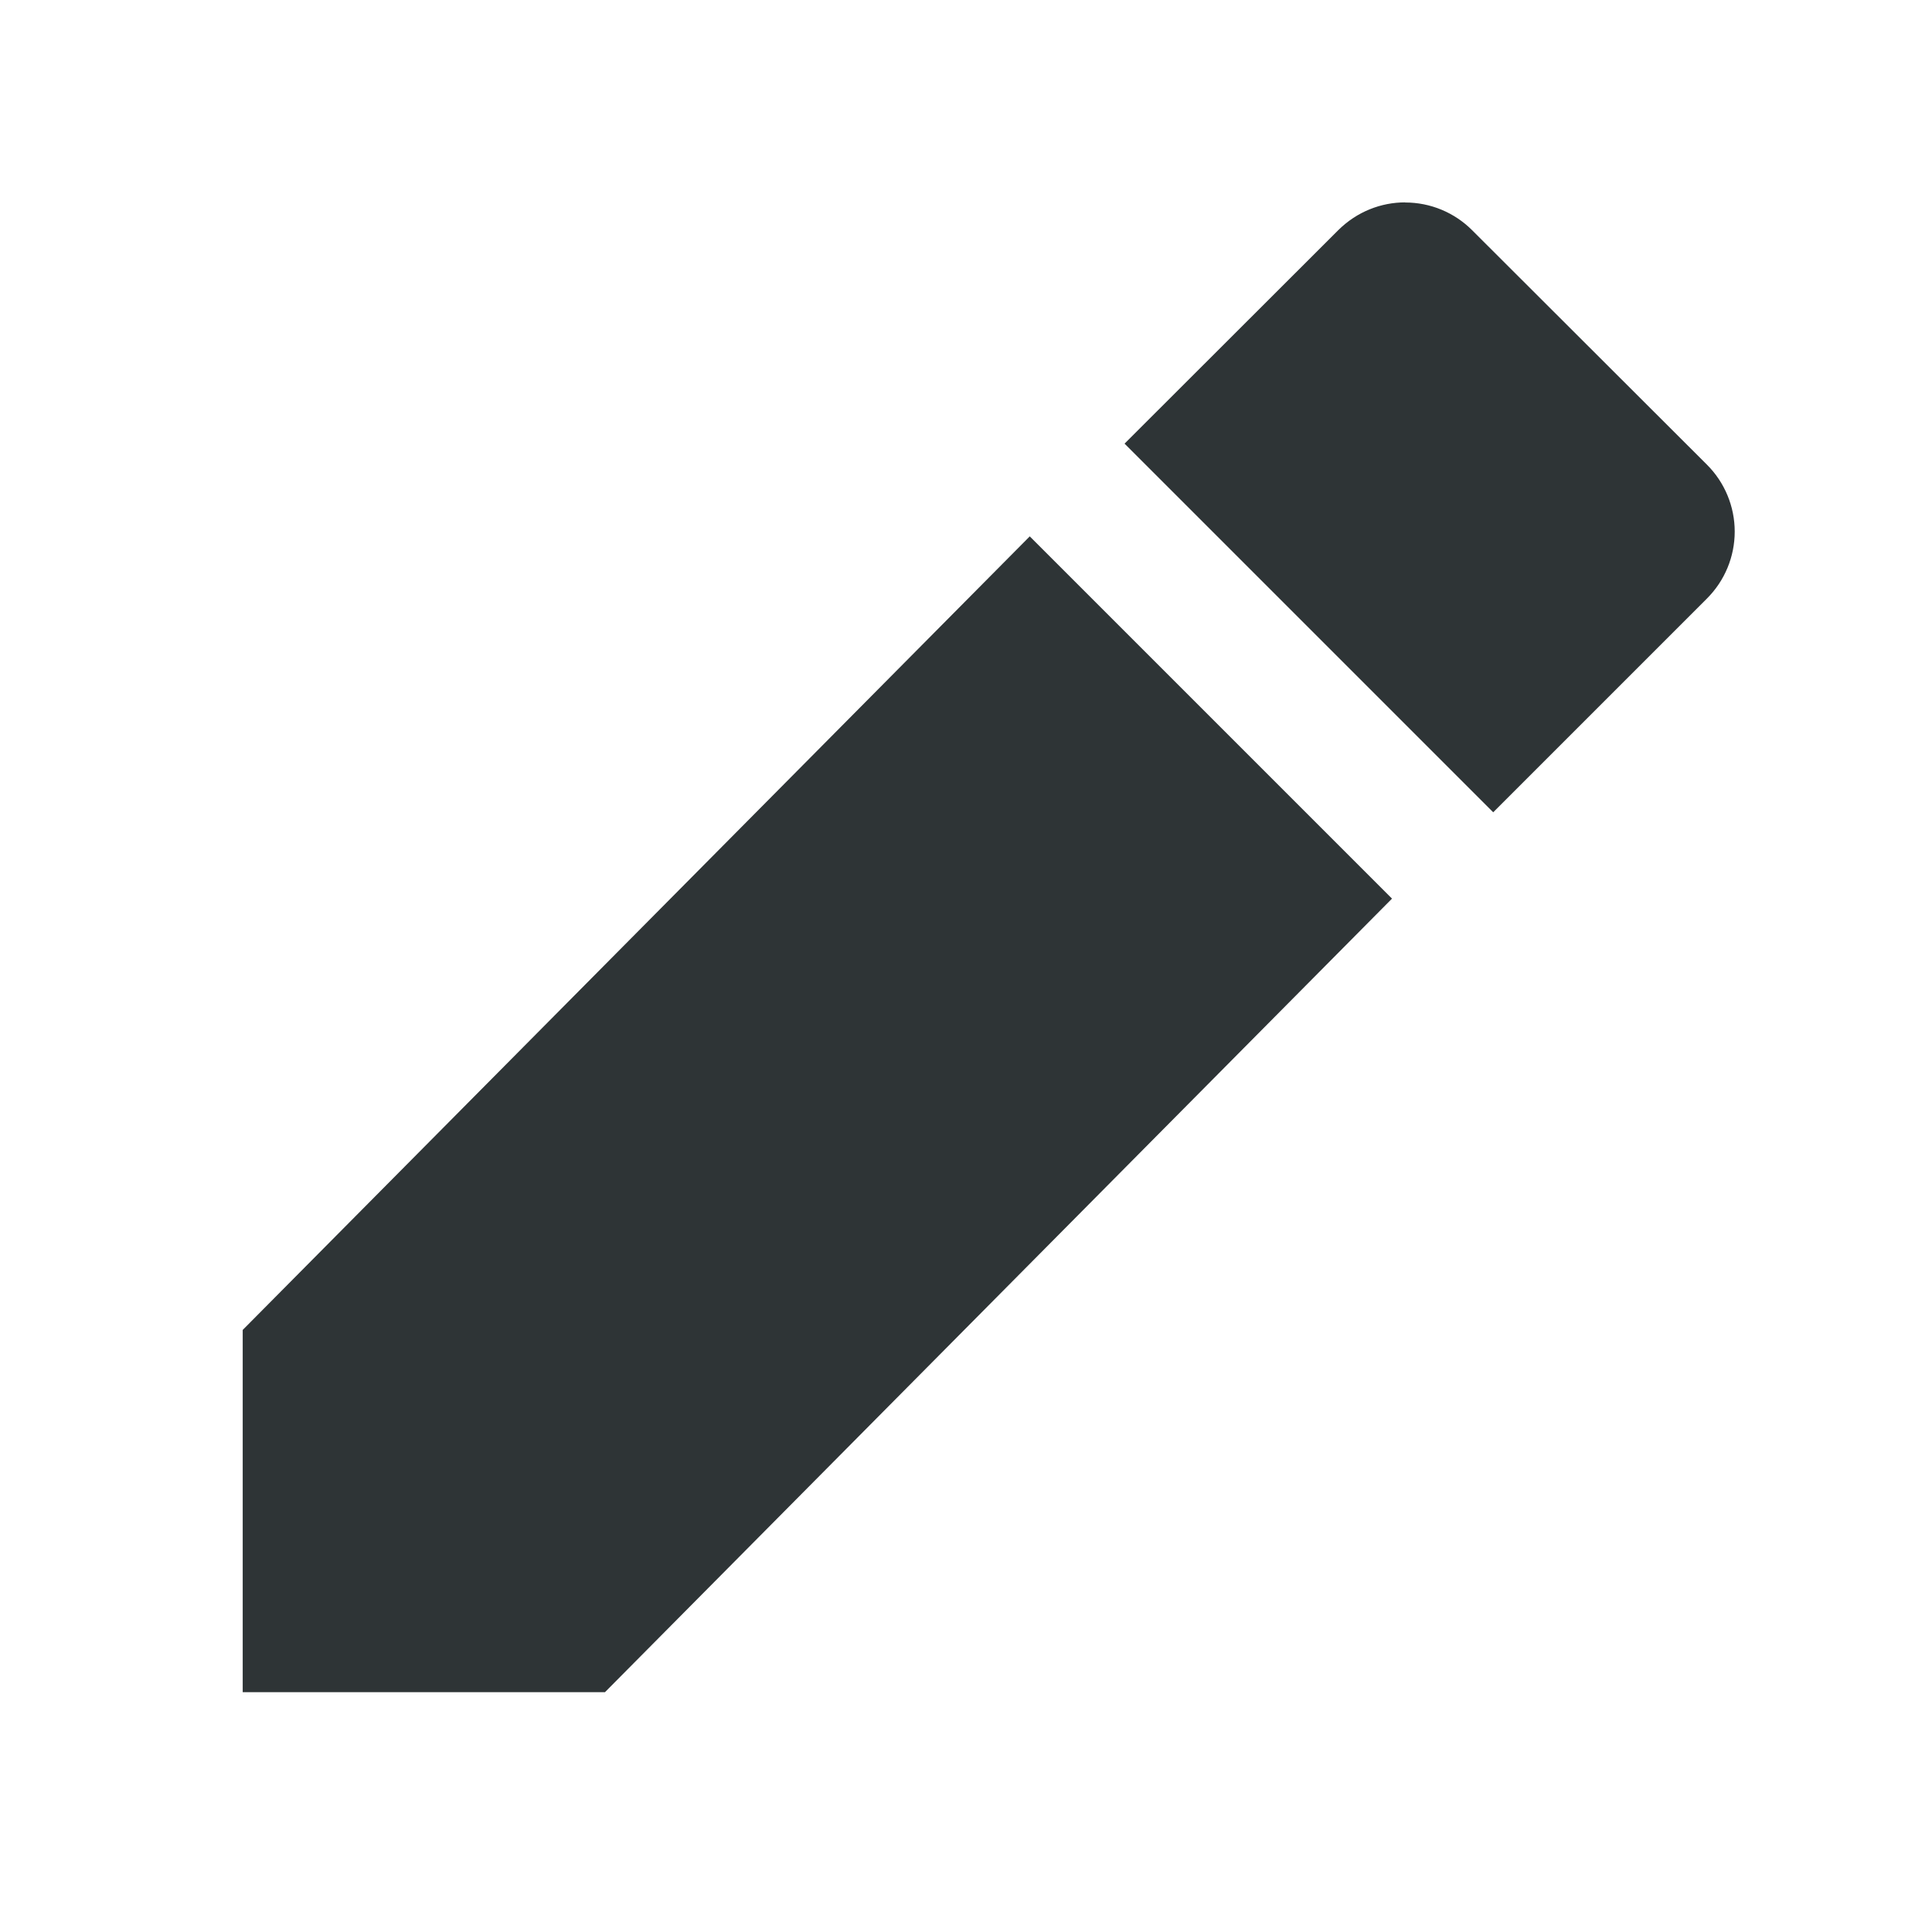
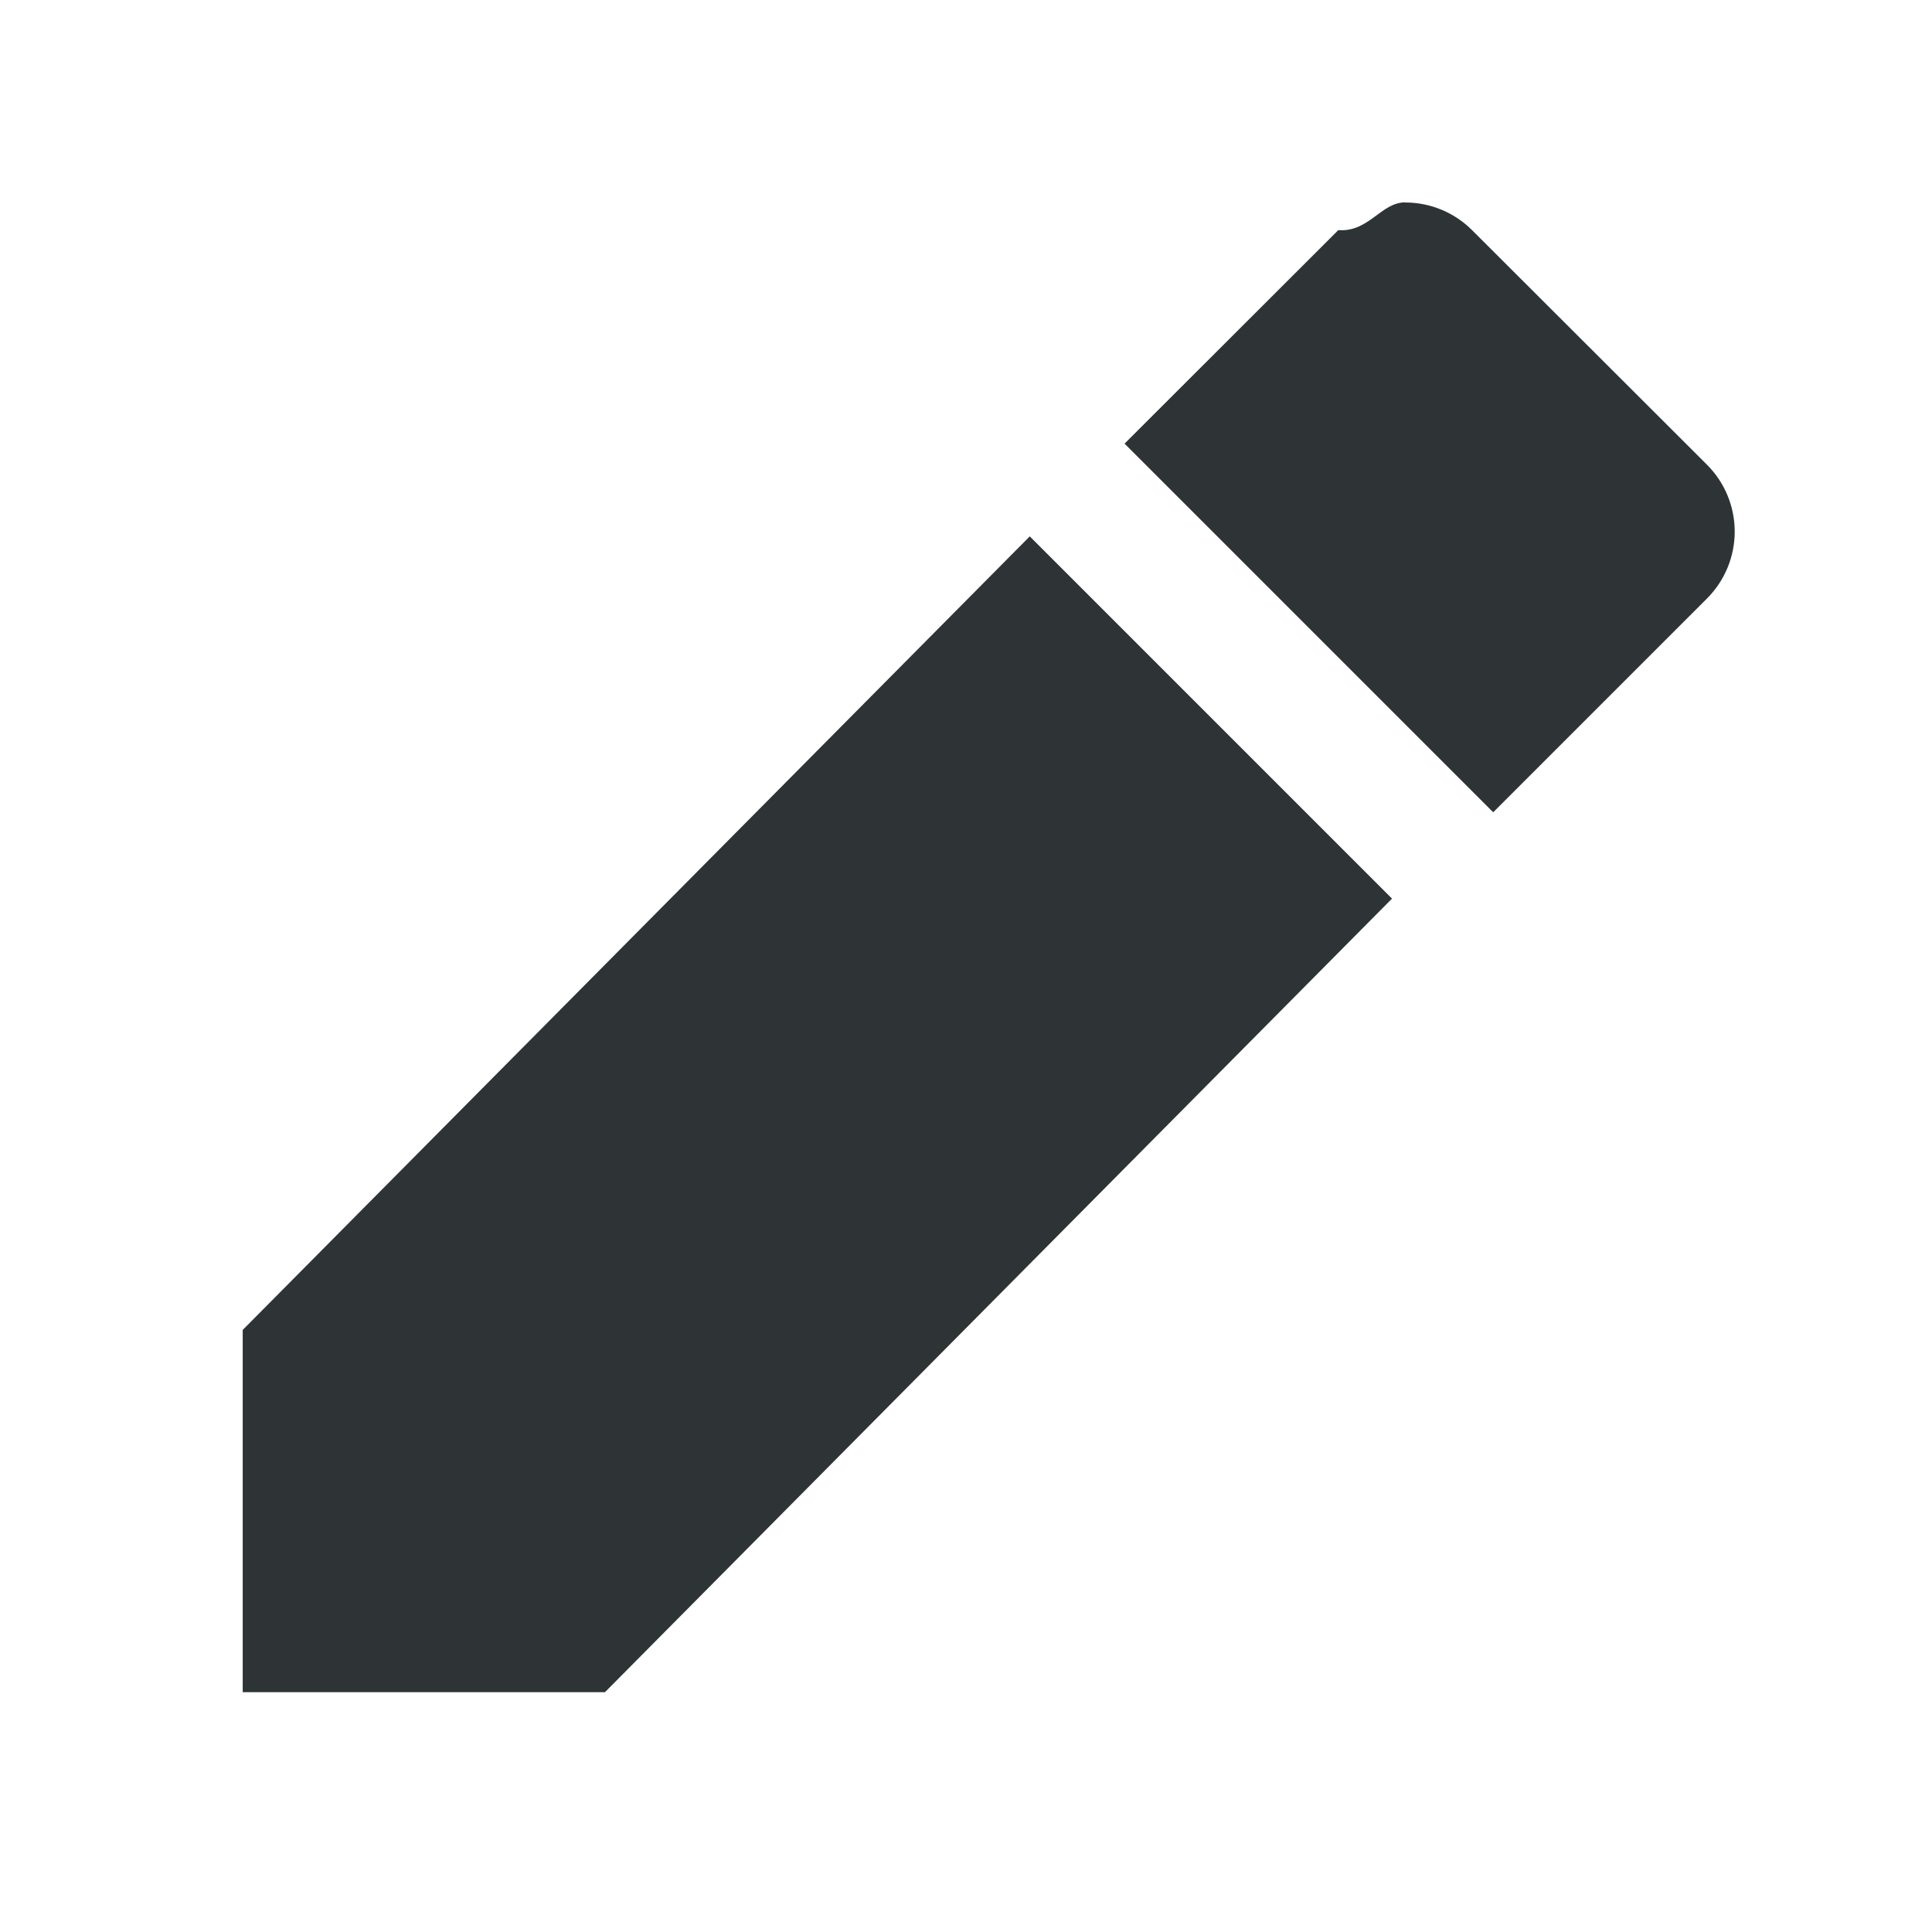
<svg xmlns="http://www.w3.org/2000/svg" width="16" height="16">
  <g fill="#2e3436" fill-rule="evenodd">
    <path d="M2.01 11.014l6.518-6.572 3 3-6.518 6.572h-3z" />
-     <path d="M11.637 1.676c-.2 0-.4.077-.554.23l-1.77 1.768 3.053 3.053 1.77-1.77a.783.783 0 000-1.109l-1.944-1.941a.782.782 0 00-.555-.23z" style="isolation:auto;mix-blend-mode:normal;solid-color:#000;solid-opacity:1;marker:none" color="#000" overflow="visible" />
+     <path d="M11.637 1.676c-.2 0-.3.248-.554.23l-1.77 1.768 3.053 3.053 1.77-1.77a.783.783 0 000-1.109l-1.944-1.941a.782.782 0 00-.555-.23z" style="isolation:auto;mix-blend-mode:normal;solid-color:#000;solid-opacity:1;marker:none" color="#000" overflow="visible" />
  </g>
</svg>
